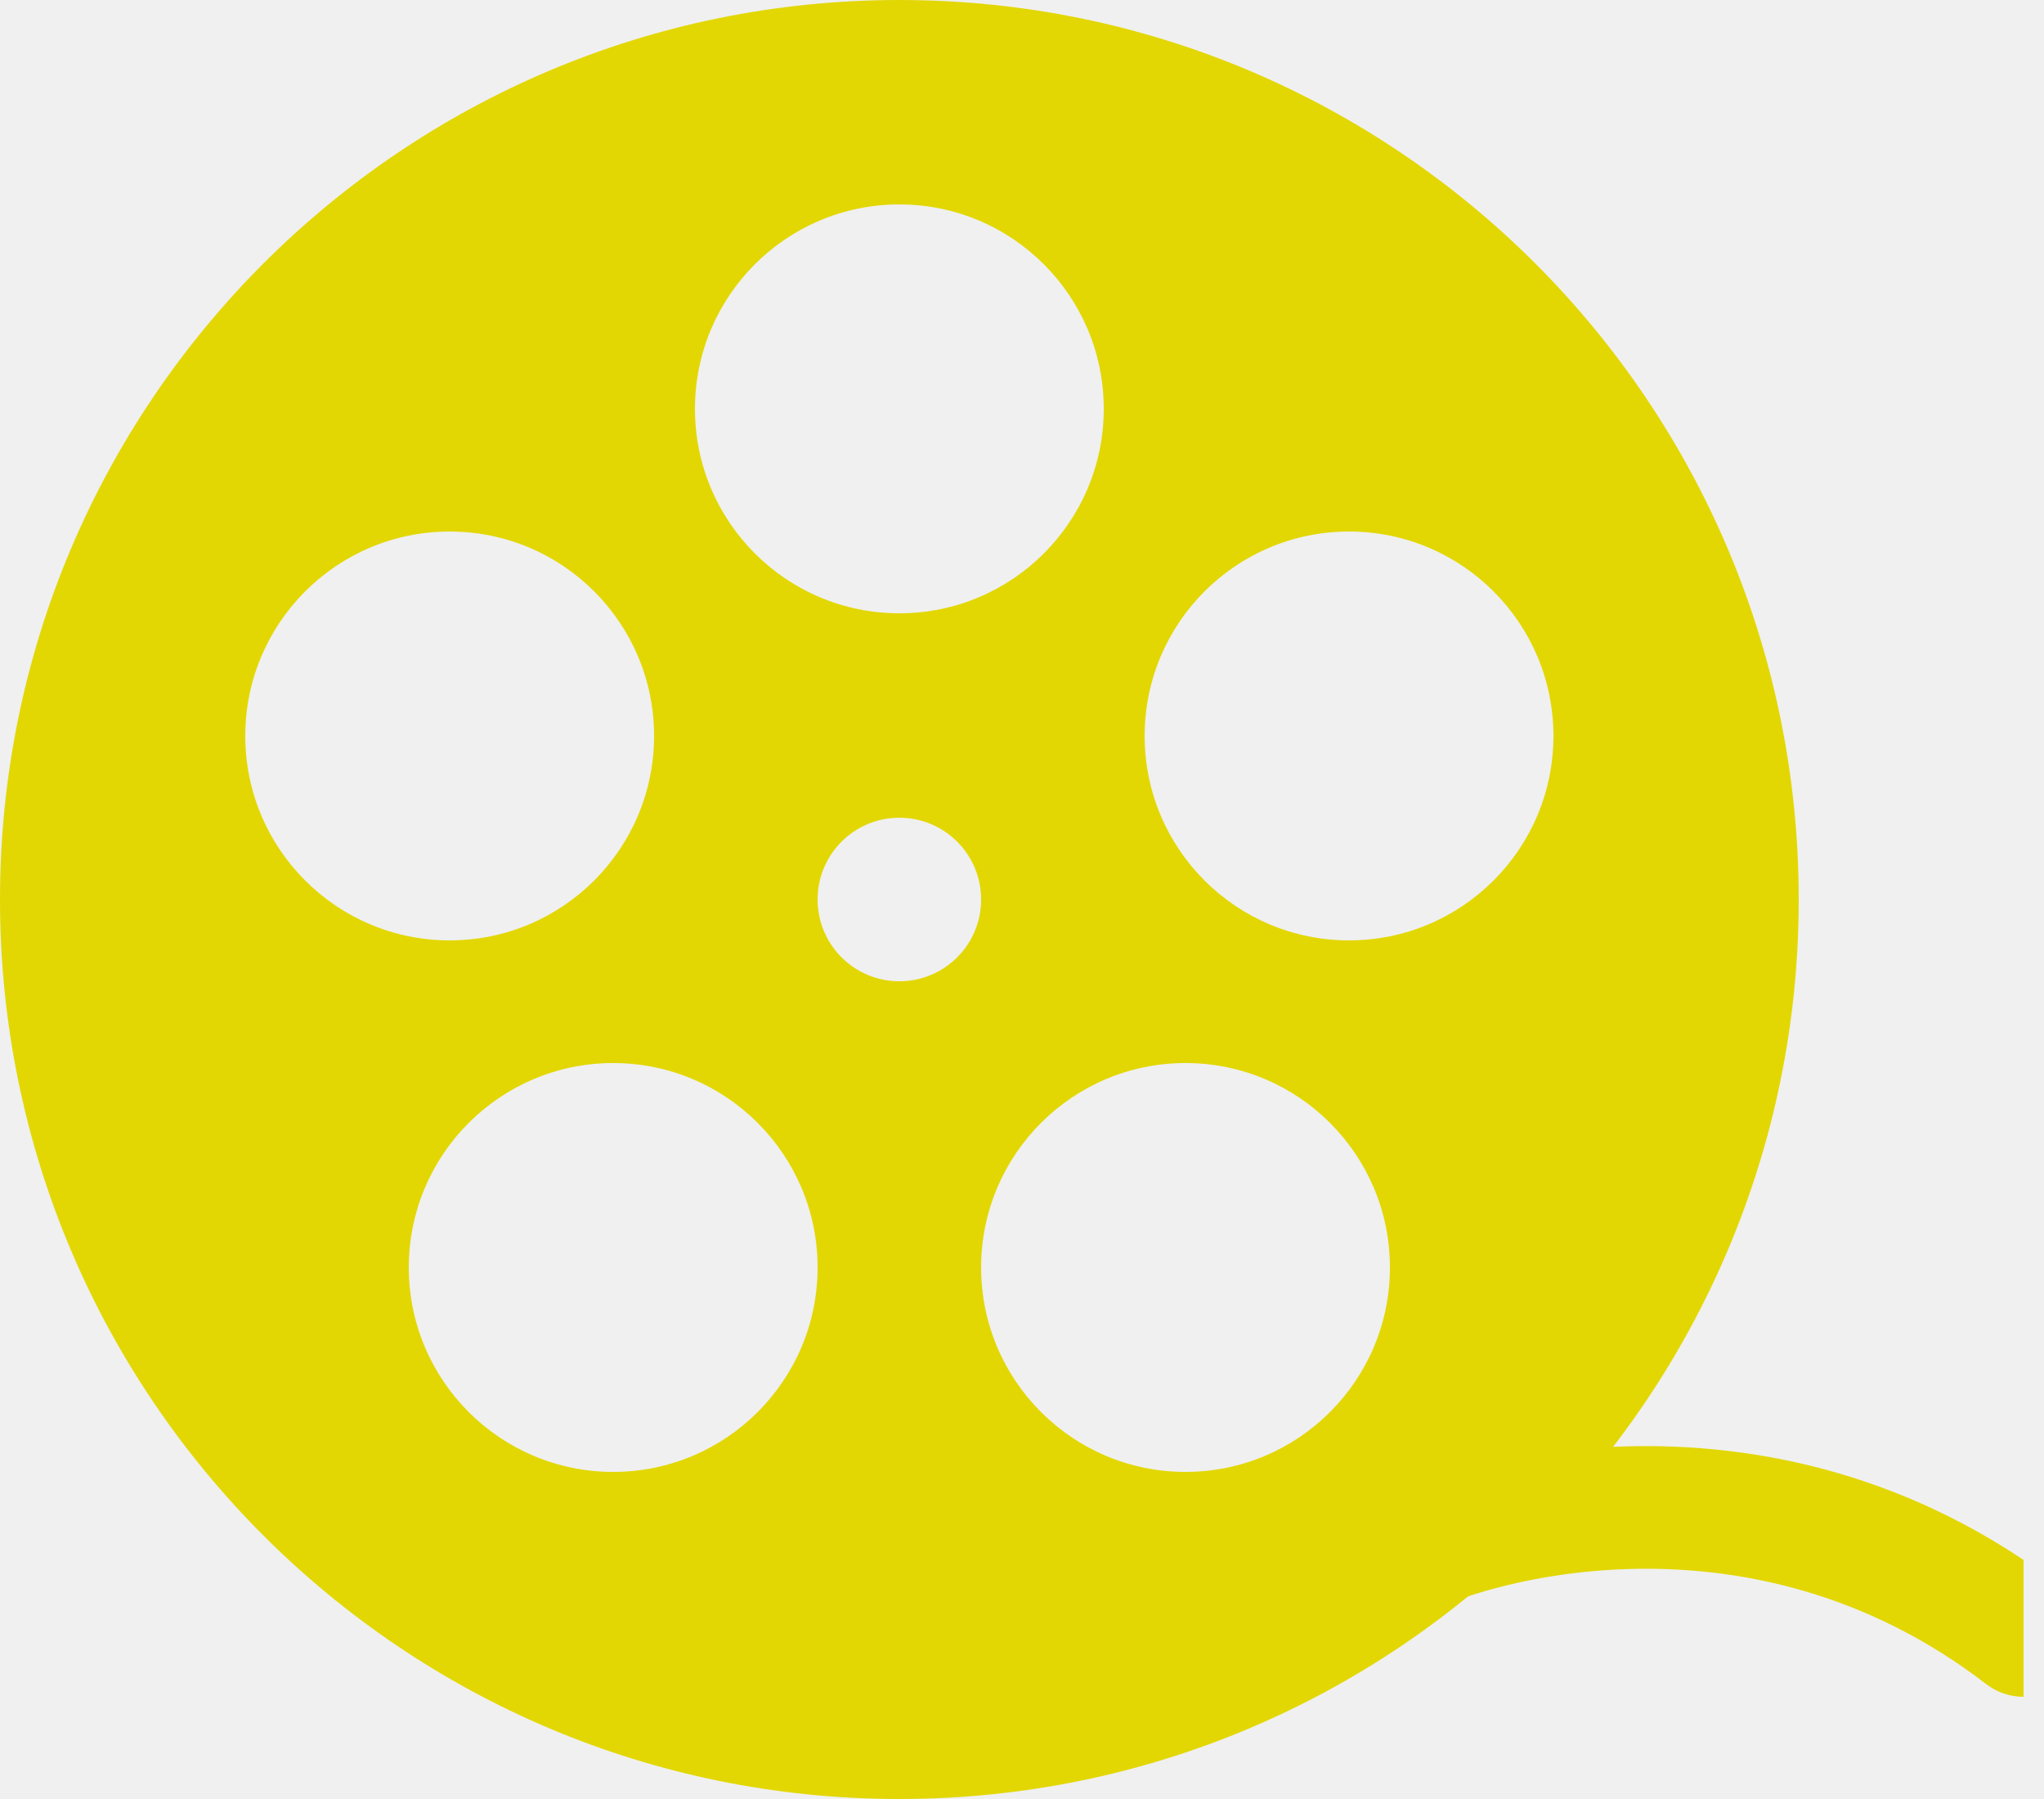
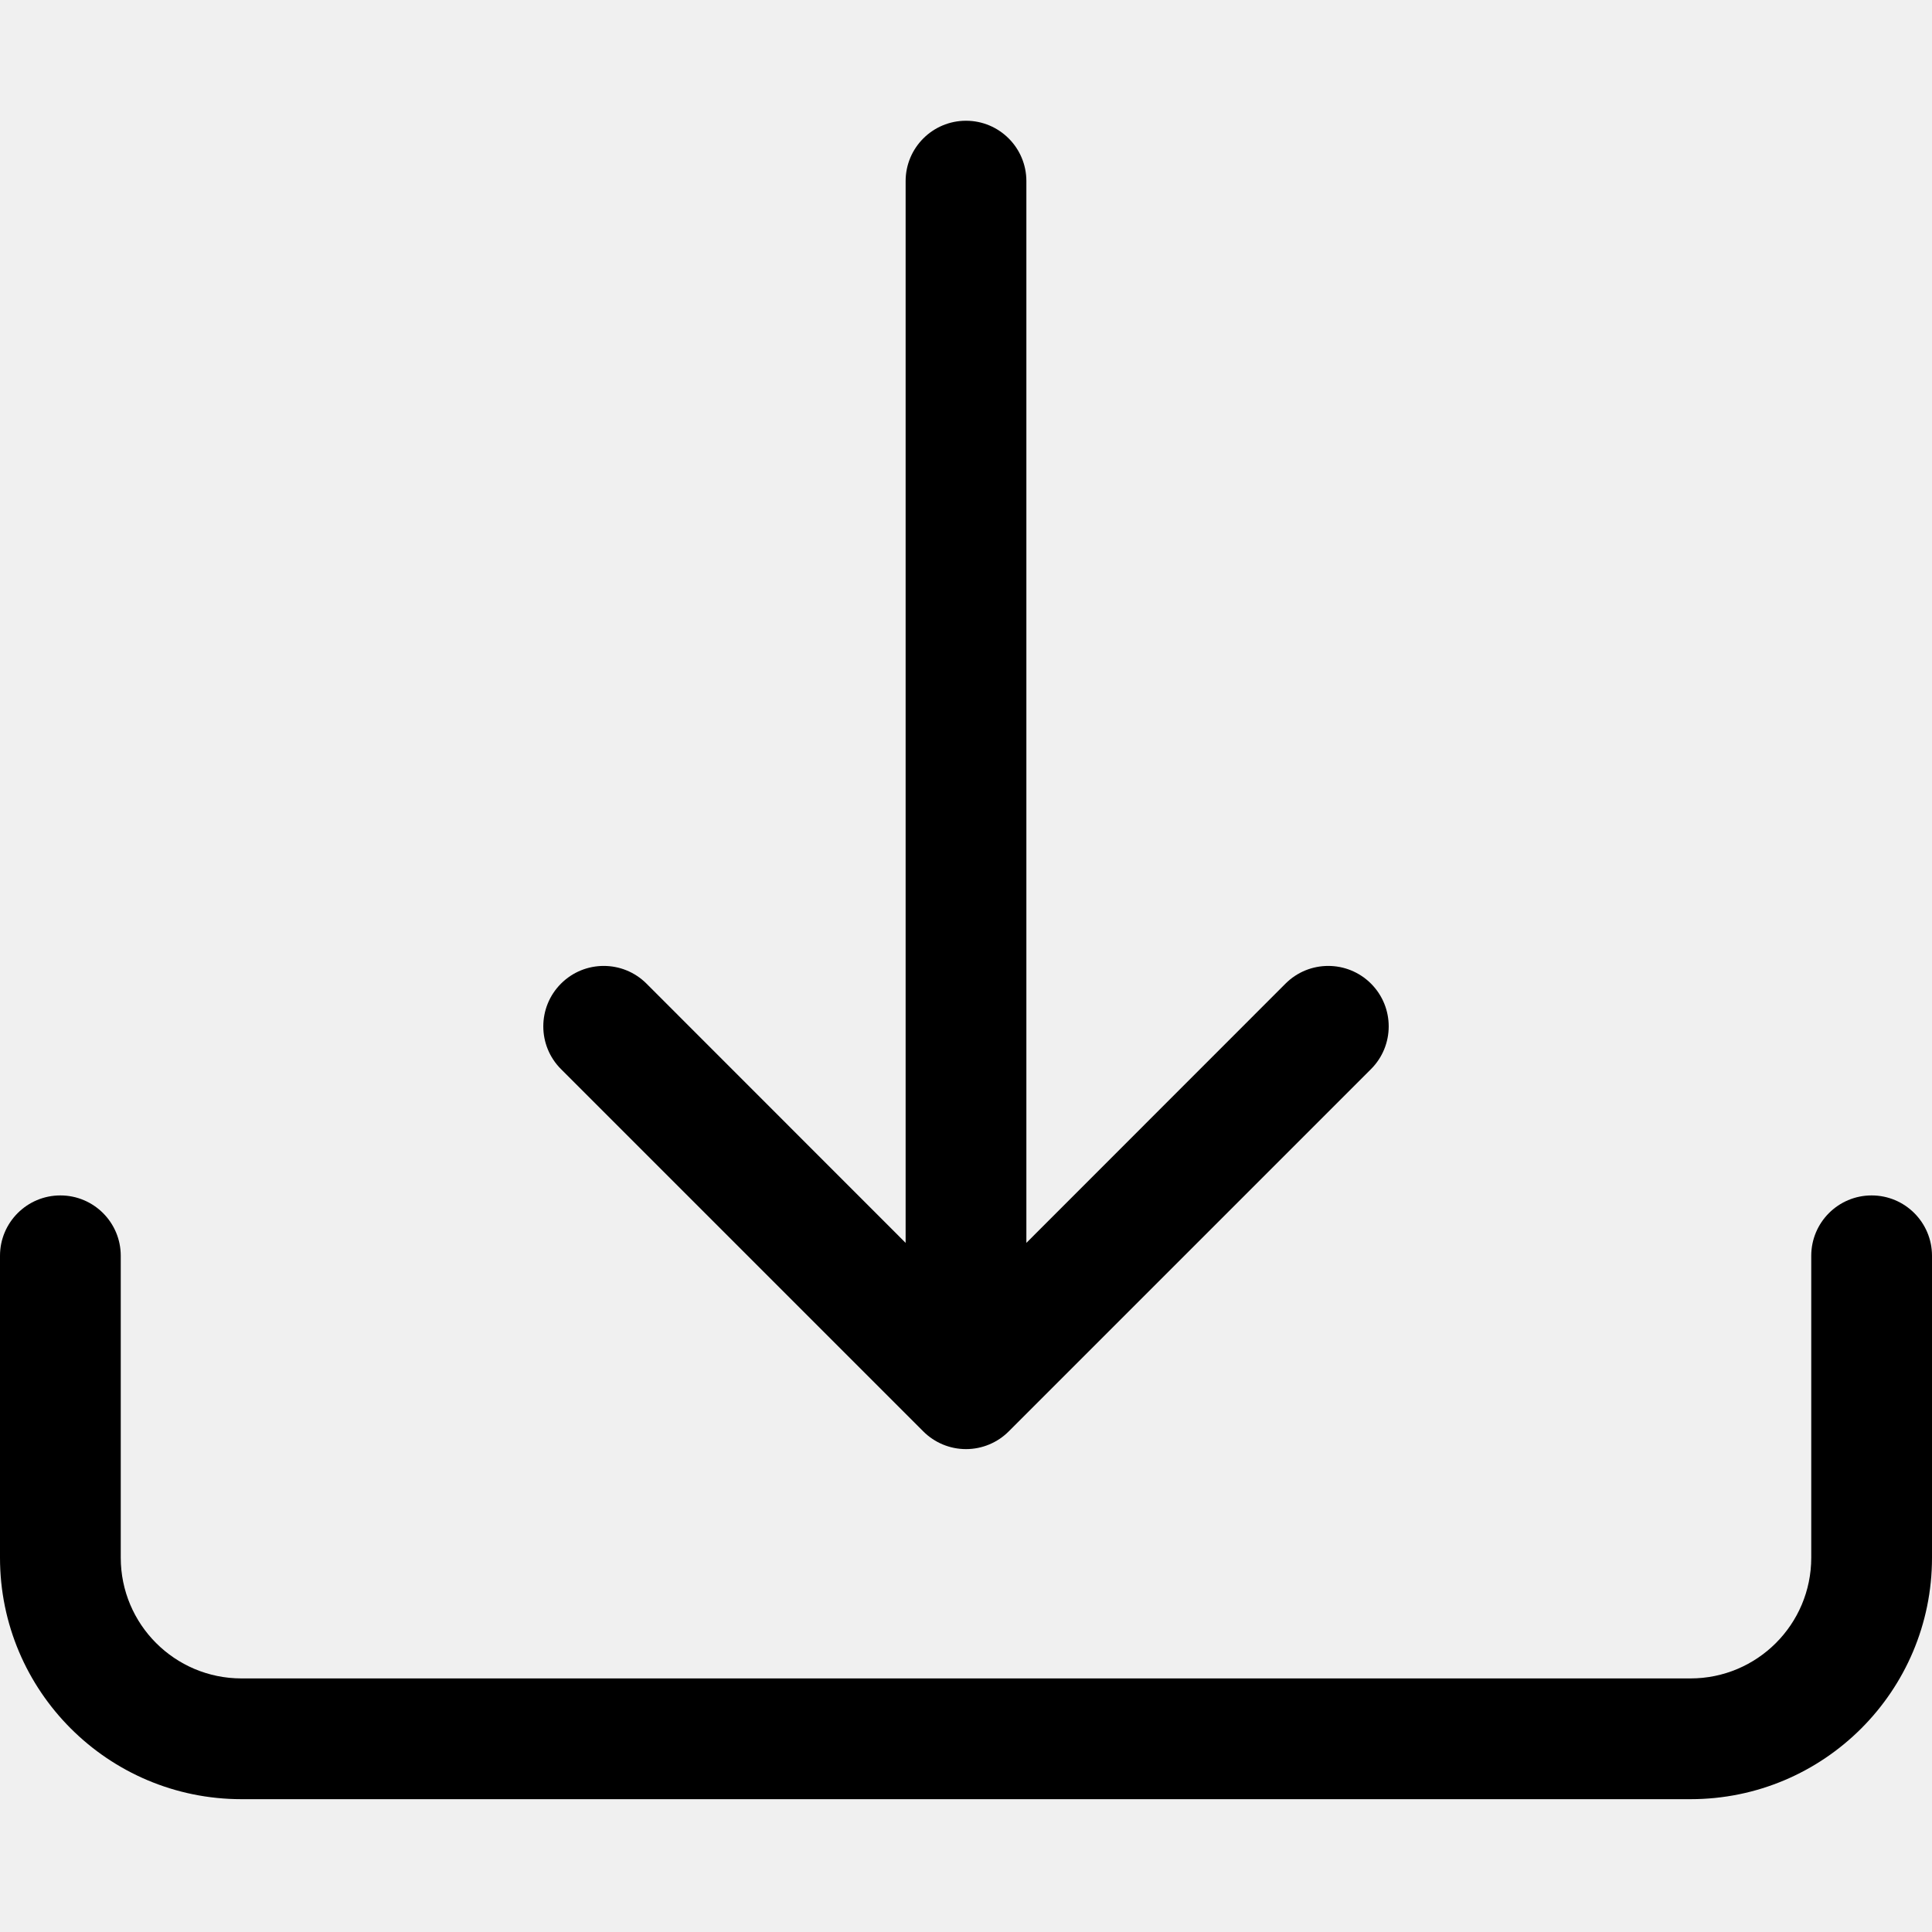
- <svg xmlns="http://www.w3.org/2000/svg" width="50" height="44" viewBox="0 0 50 44" fill="none">
-   <g clip-path="url(#clip0_3_80)">
-     <path fill-rule="evenodd" clip-rule="evenodd" d="M44 22C44 34.15 34.15 44 22 44C9.85 44 0 34.15 0 22C0 9.85 9.85 0 22 0C34.15 0 44 9.85 44 22ZM16 18C16 20.761 13.761 23 11 23C8.239 23 6 20.761 6 18C6 15.239 8.239 13 11 13C13.761 13 16 15.239 16 18ZM15 36C17.761 36 20 33.761 20 31C20 28.239 17.761 26 15 26C12.239 26 10 28.239 10 31C10 33.761 12.239 36 15 36ZM34 31C34 33.761 31.761 36 29 36C26.239 36 24 33.761 24 31C24 28.239 26.239 26 29 26C31.761 26 34 28.239 34 31ZM33 23C35.761 23 38 20.761 38 18C38 15.239 35.761 13 33 13C30.239 13 28 15.239 28 18C28 20.761 30.239 23 33 23ZM27 10C27 12.761 24.761 15 22 15C19.239 15 17 12.761 17 10C17 7.239 19.239 5 22 5C24.761 5 27 7.239 27 10ZM22 24C23.105 24 24 23.105 24 22C24 20.895 23.105 20 22 20C20.895 20 20 20.895 20 22C20 23.105 20.895 24 22 24Z" fill="#E2D703" />
-     <path d="M33.5 38.5C35.5 37.167 43 35 49.5 40" stroke="#E2D703" stroke-width="3" stroke-linecap="round" stroke-linejoin="round" />
-   </g>
-   <defs>
-     <clipPath id="clip0_3_80">
-       <rect width="49.5" height="44" fill="white" />
-     </clipPath>
-   </defs>
+ <svg xmlns="http://www.w3.org/2000/svg" width="16" height="16" fill="currentColor" class="bi bi-download" viewBox="0 0 16 16">
+   <path d="M.5 9.9a.5.5 0 0 1 .5.5v2.5a1 1 0 0 0 1 1h12a1 1 0 0 0 1-1v-2.5a.5.5 0 0 1 1 0v2.5a2 2 0 0 1-2 2H2a2 2 0 0 1-2-2v-2.5a.5.5 0 0 1 .5-.5z" />
+   <path d="M7.646 11.854a.5.5 0 0 0 .708 0l3-3a.5.5 0 0 0-.708-.708L8.5 10.293V1.5a.5.5 0 0 0-1 0v8.793L5.354 8.146a.5.5 0 1 0-.708.708l3 3z" />
</svg>
